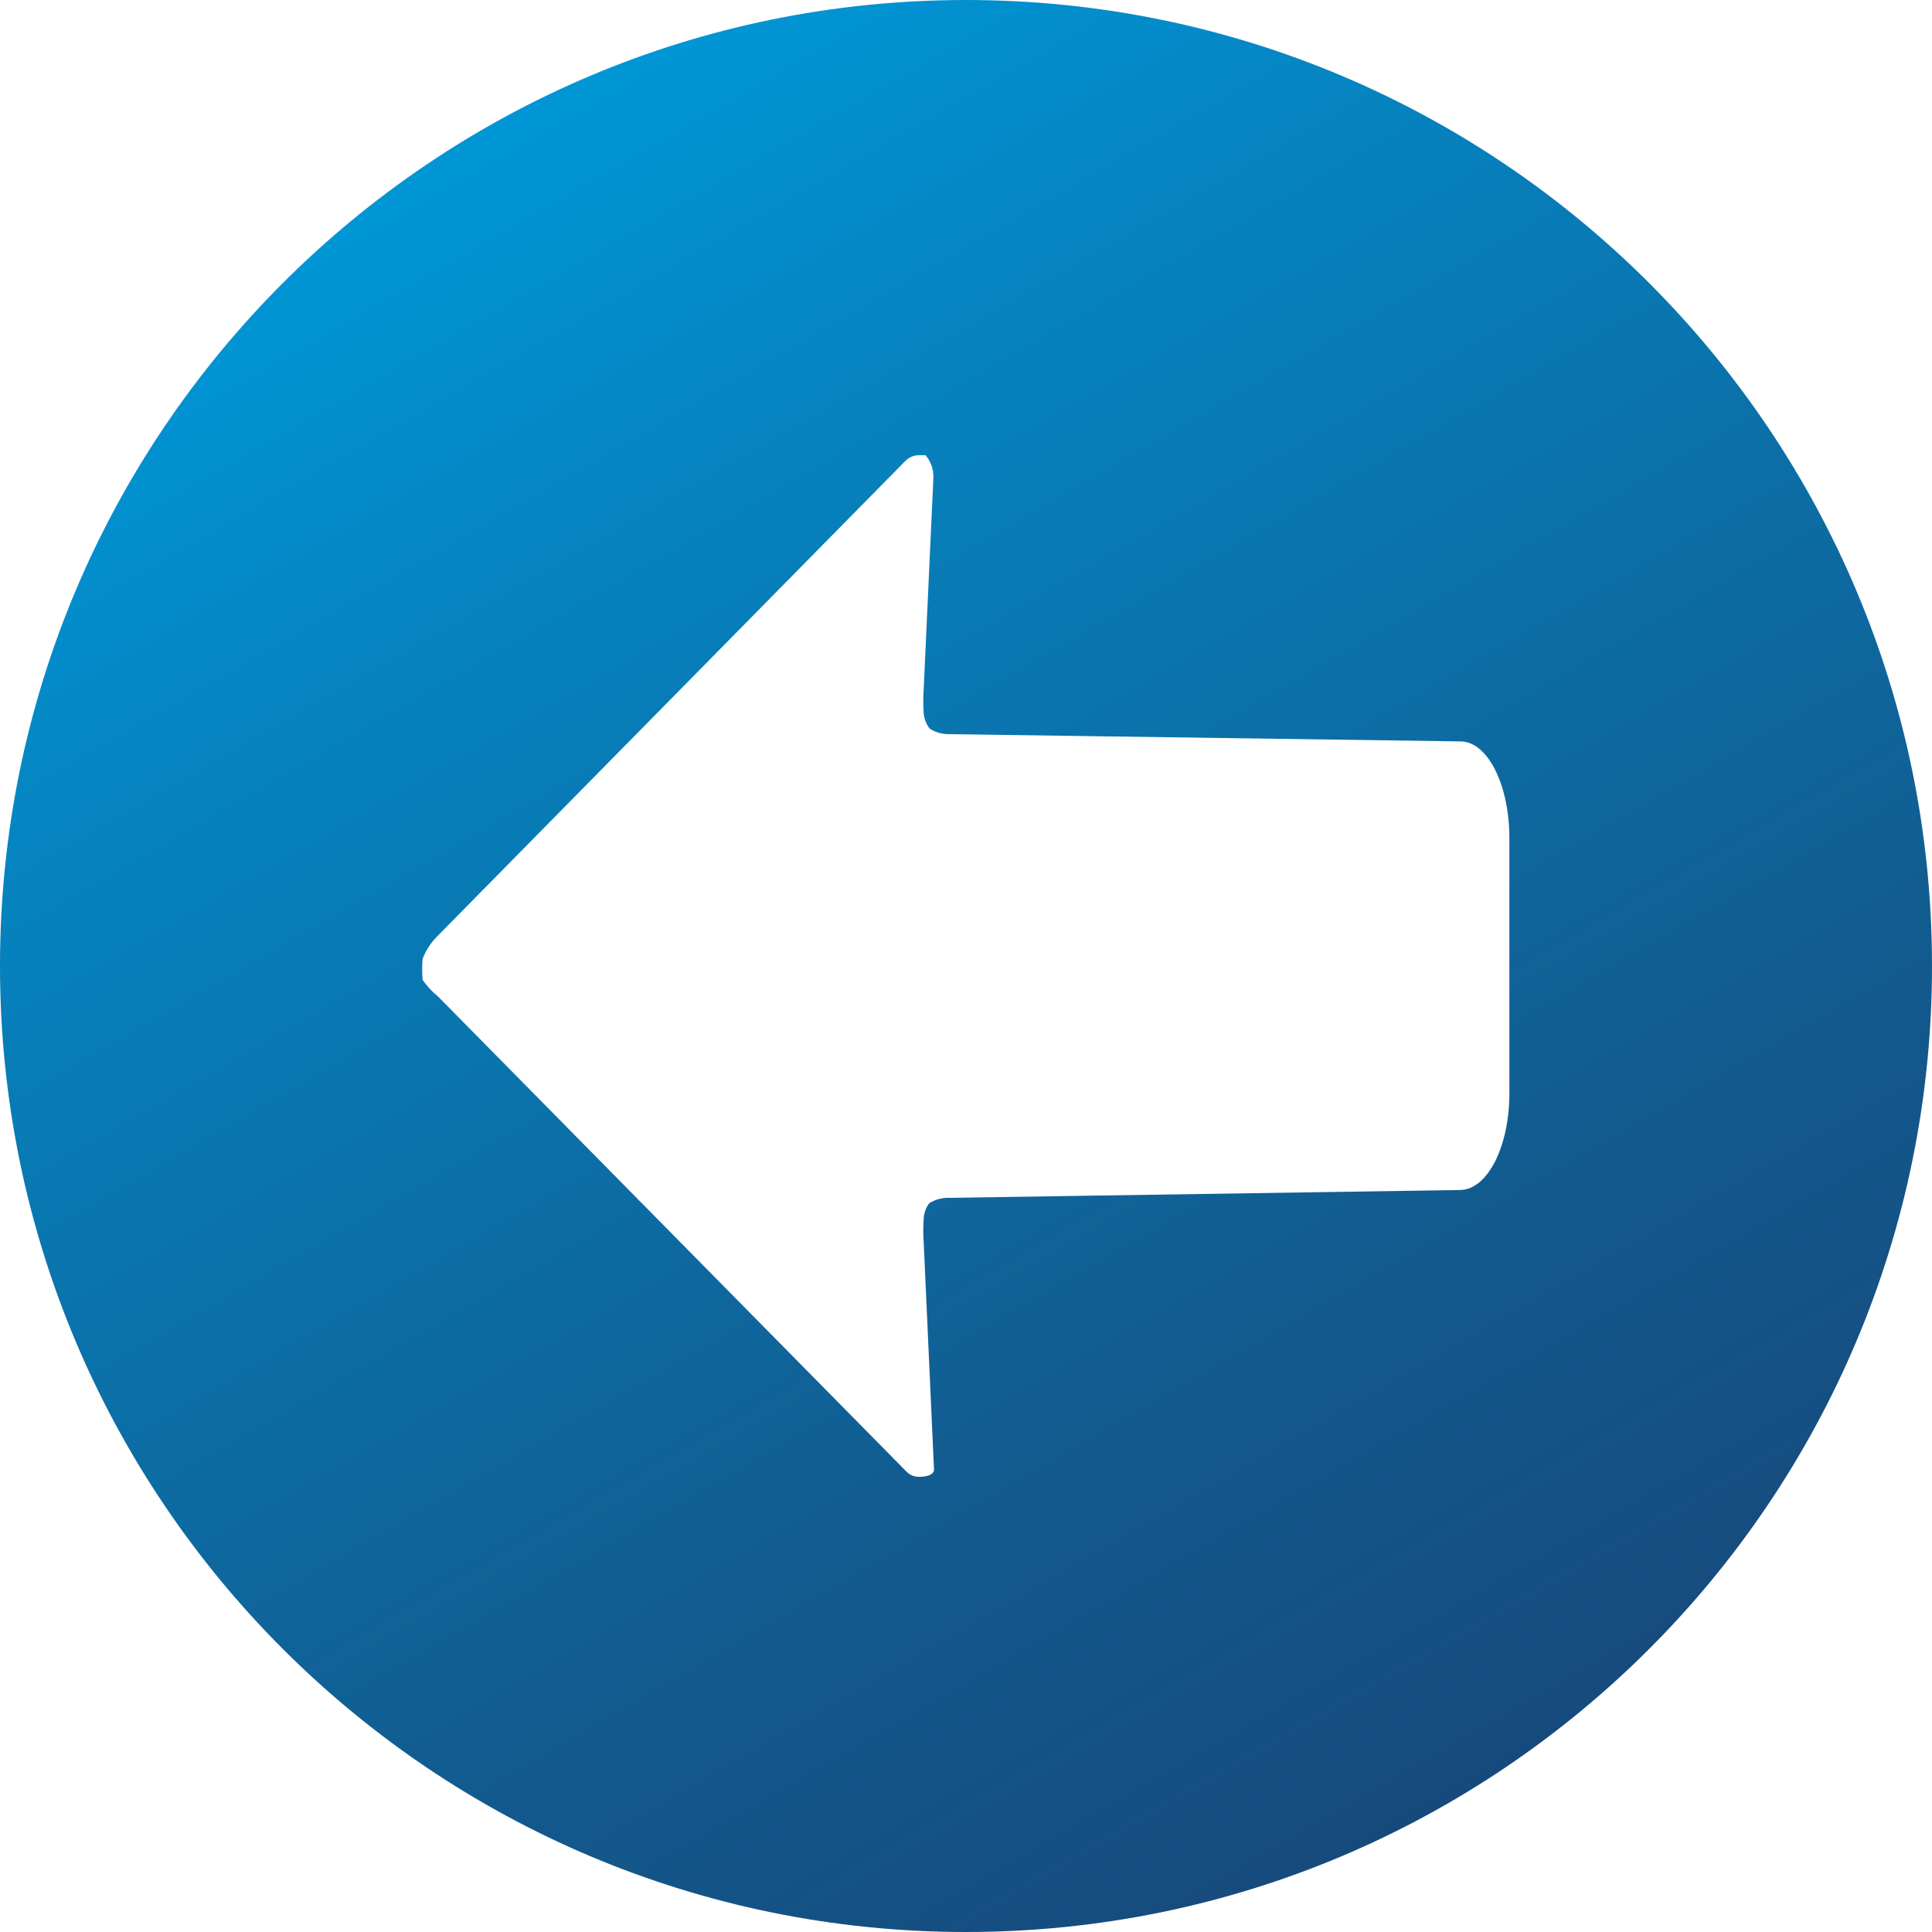
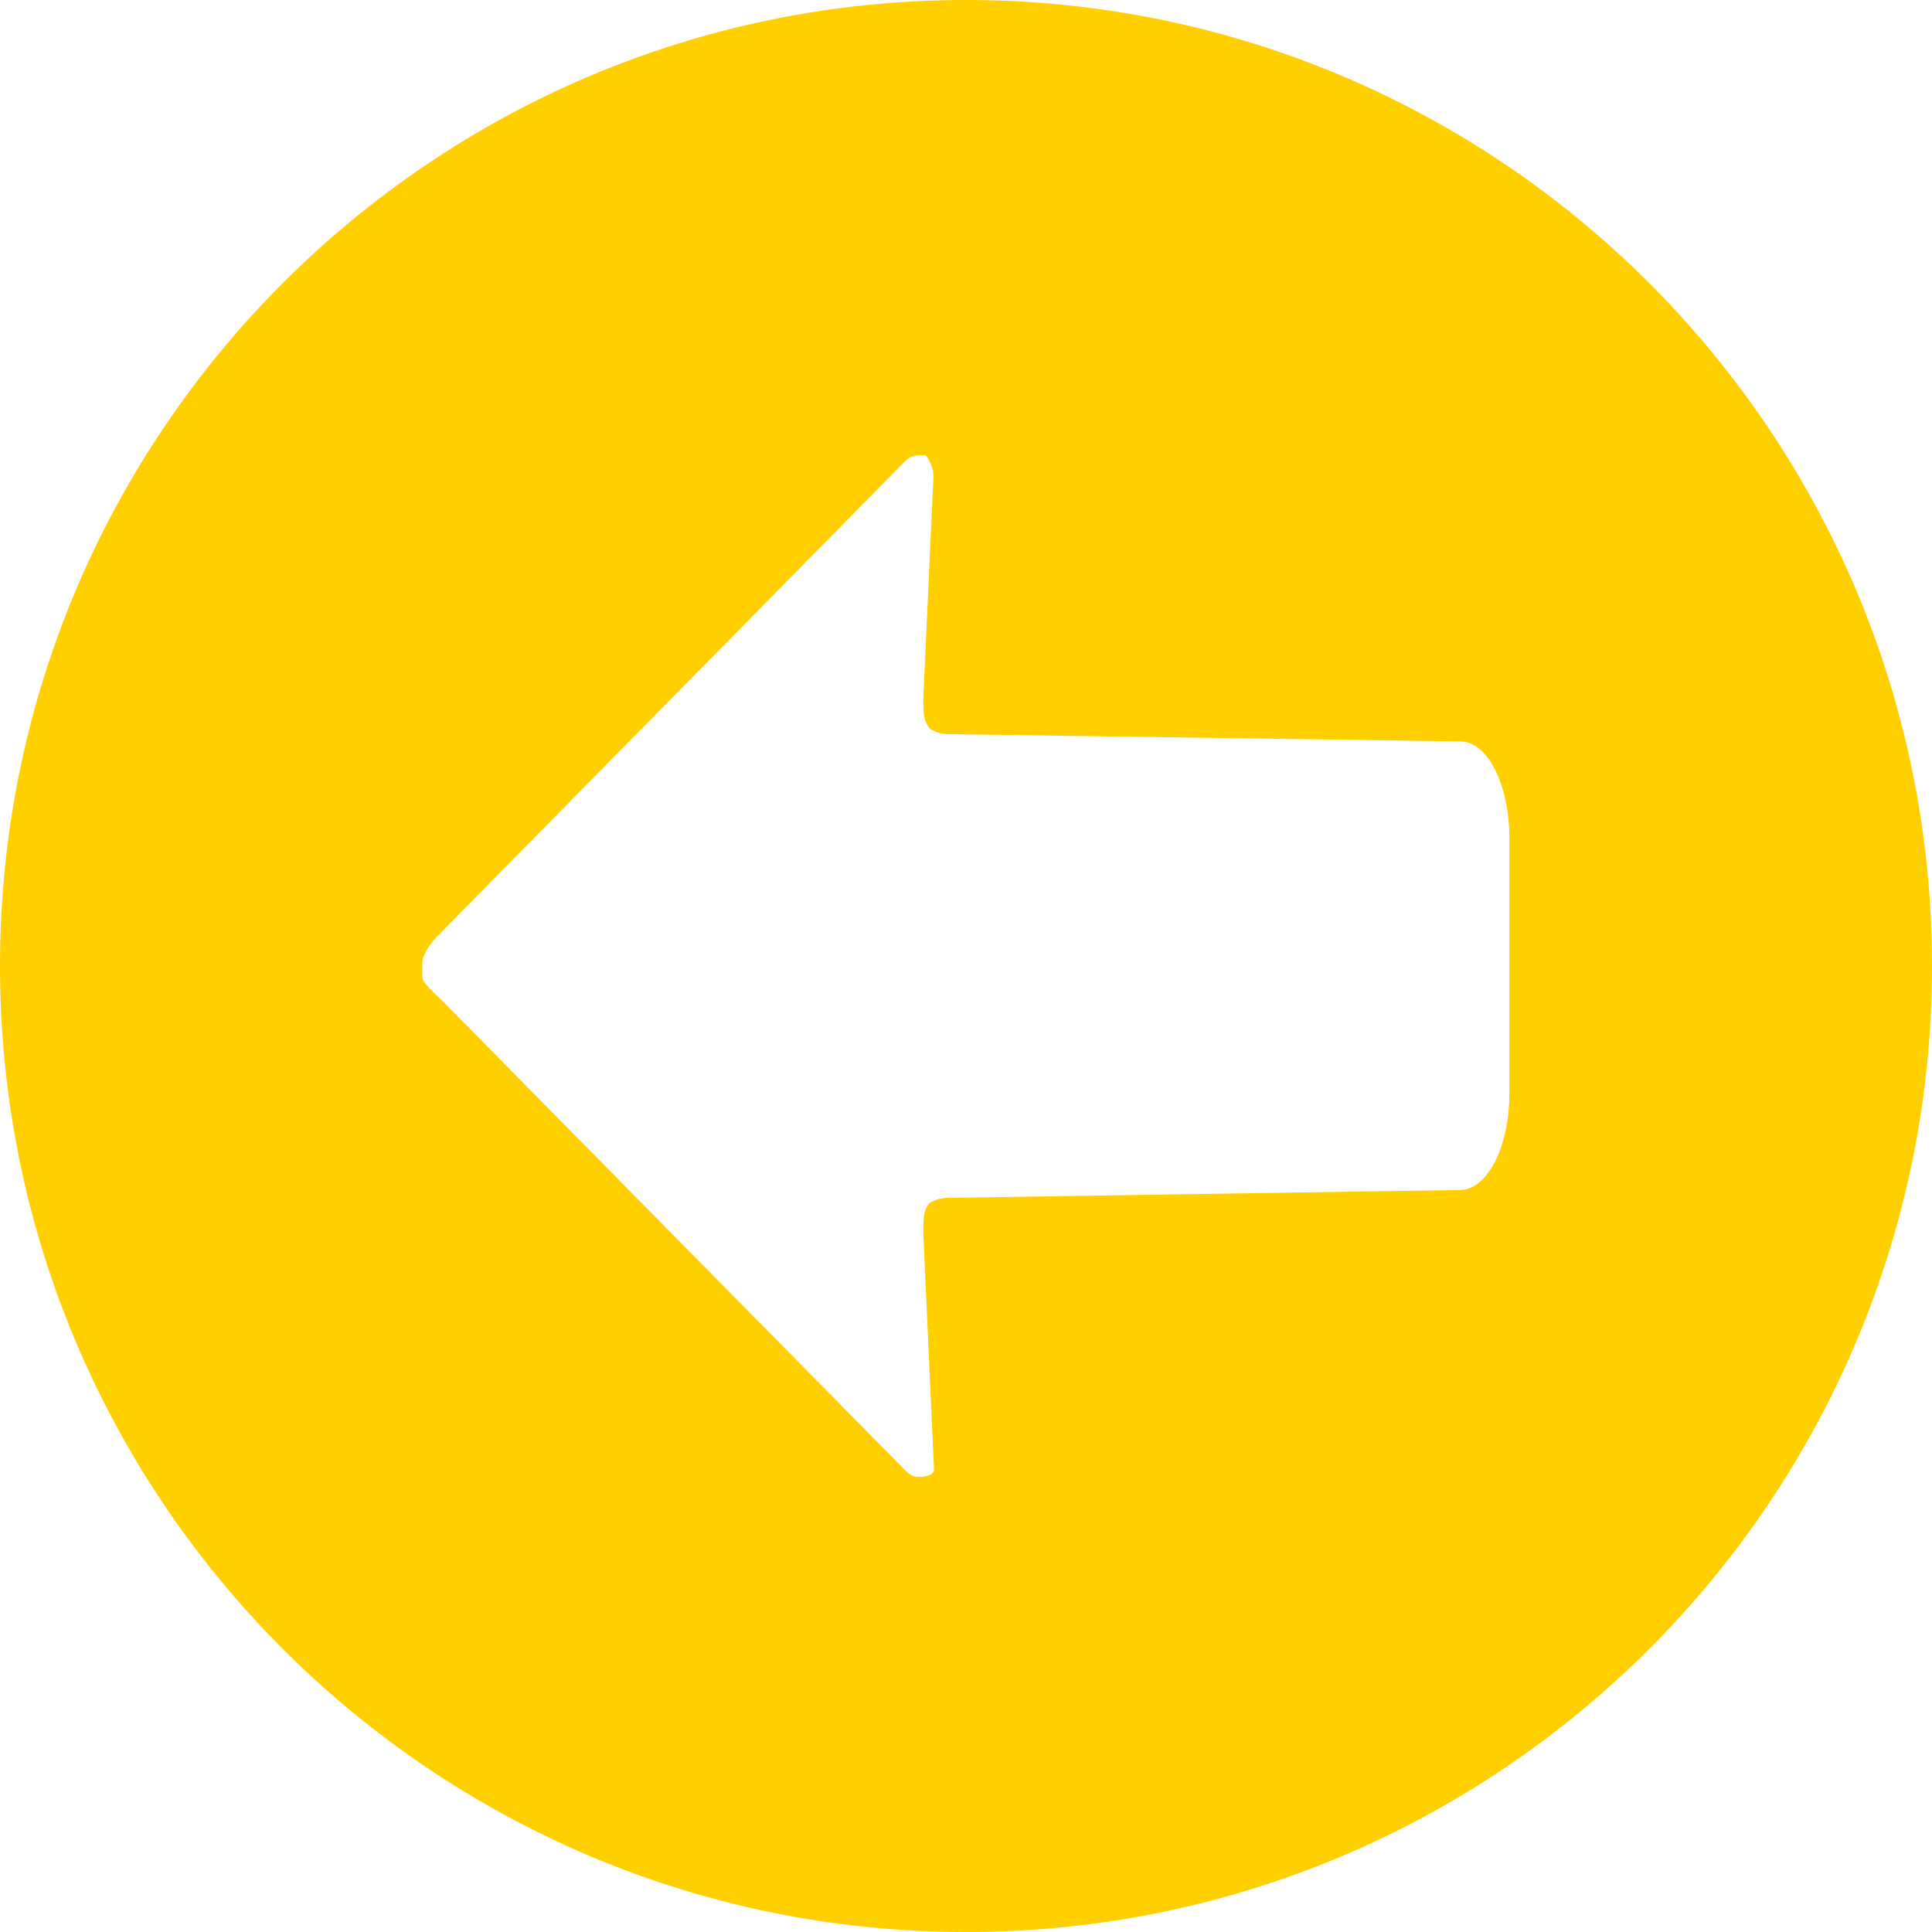
<svg xmlns="http://www.w3.org/2000/svg" viewBox="0 0 32 32">
  <defs>
    <style>.cls-1{fill:url(#linear-gradient);}</style>
    <linearGradient id="linear-gradient" x1="8" y1="2.14" x2="24" y2="29.86" gradientUnits="userSpaceOnUse">
-       <stop offset="0" stop-color="#0096d6" />
-       <stop offset="0.23" stop-color="#0682be" />
-       <stop offset="0.75" stop-color="#125a8e" />
-       <stop offset="1" stop-color="#174a7c" />
+       <stop offset="0" stop-color="#ffcf00" />
+       <stop offset="0.23" stop-color="#ffcf00" />
+       <stop offset="0.75" stop-color="#ffcf00" />
+       <stop offset="1" stop-color="#ffcf00" />
    </linearGradient>
  </defs>
  <g id="Layer_2" data-name="Layer 2">
    <g id="Misc">
      <path class="cls-1" d="M0,16A16,16,0,1,0,16,0,16,16,0,0,0,0,16Zm24.19-3.72c.45,0,.81.72.81,1.6v4.23c0,.88-.36,1.59-.81,1.6l-8.47.13a.59.59,0,0,0-.33.09.48.48,0,0,0-.09.24,2.84,2.84,0,0,0,0,.42l.17,3.75c0,.09-.13.12-.23.12a.28.28,0,0,1-.23-.09L7.26,16.51A1.37,1.37,0,0,1,7,16.23a2,2,0,0,1,0-.35,1.07,1.07,0,0,1,.25-.38L15,7.63a.32.32,0,0,1,.24-.09h.09a.54.54,0,0,1,.13.37l-.16,3.49a2.92,2.92,0,0,0,0,.42.48.48,0,0,0,.1.25.59.59,0,0,0,.33.09Z" />
    </g>
  </g>
</svg>
